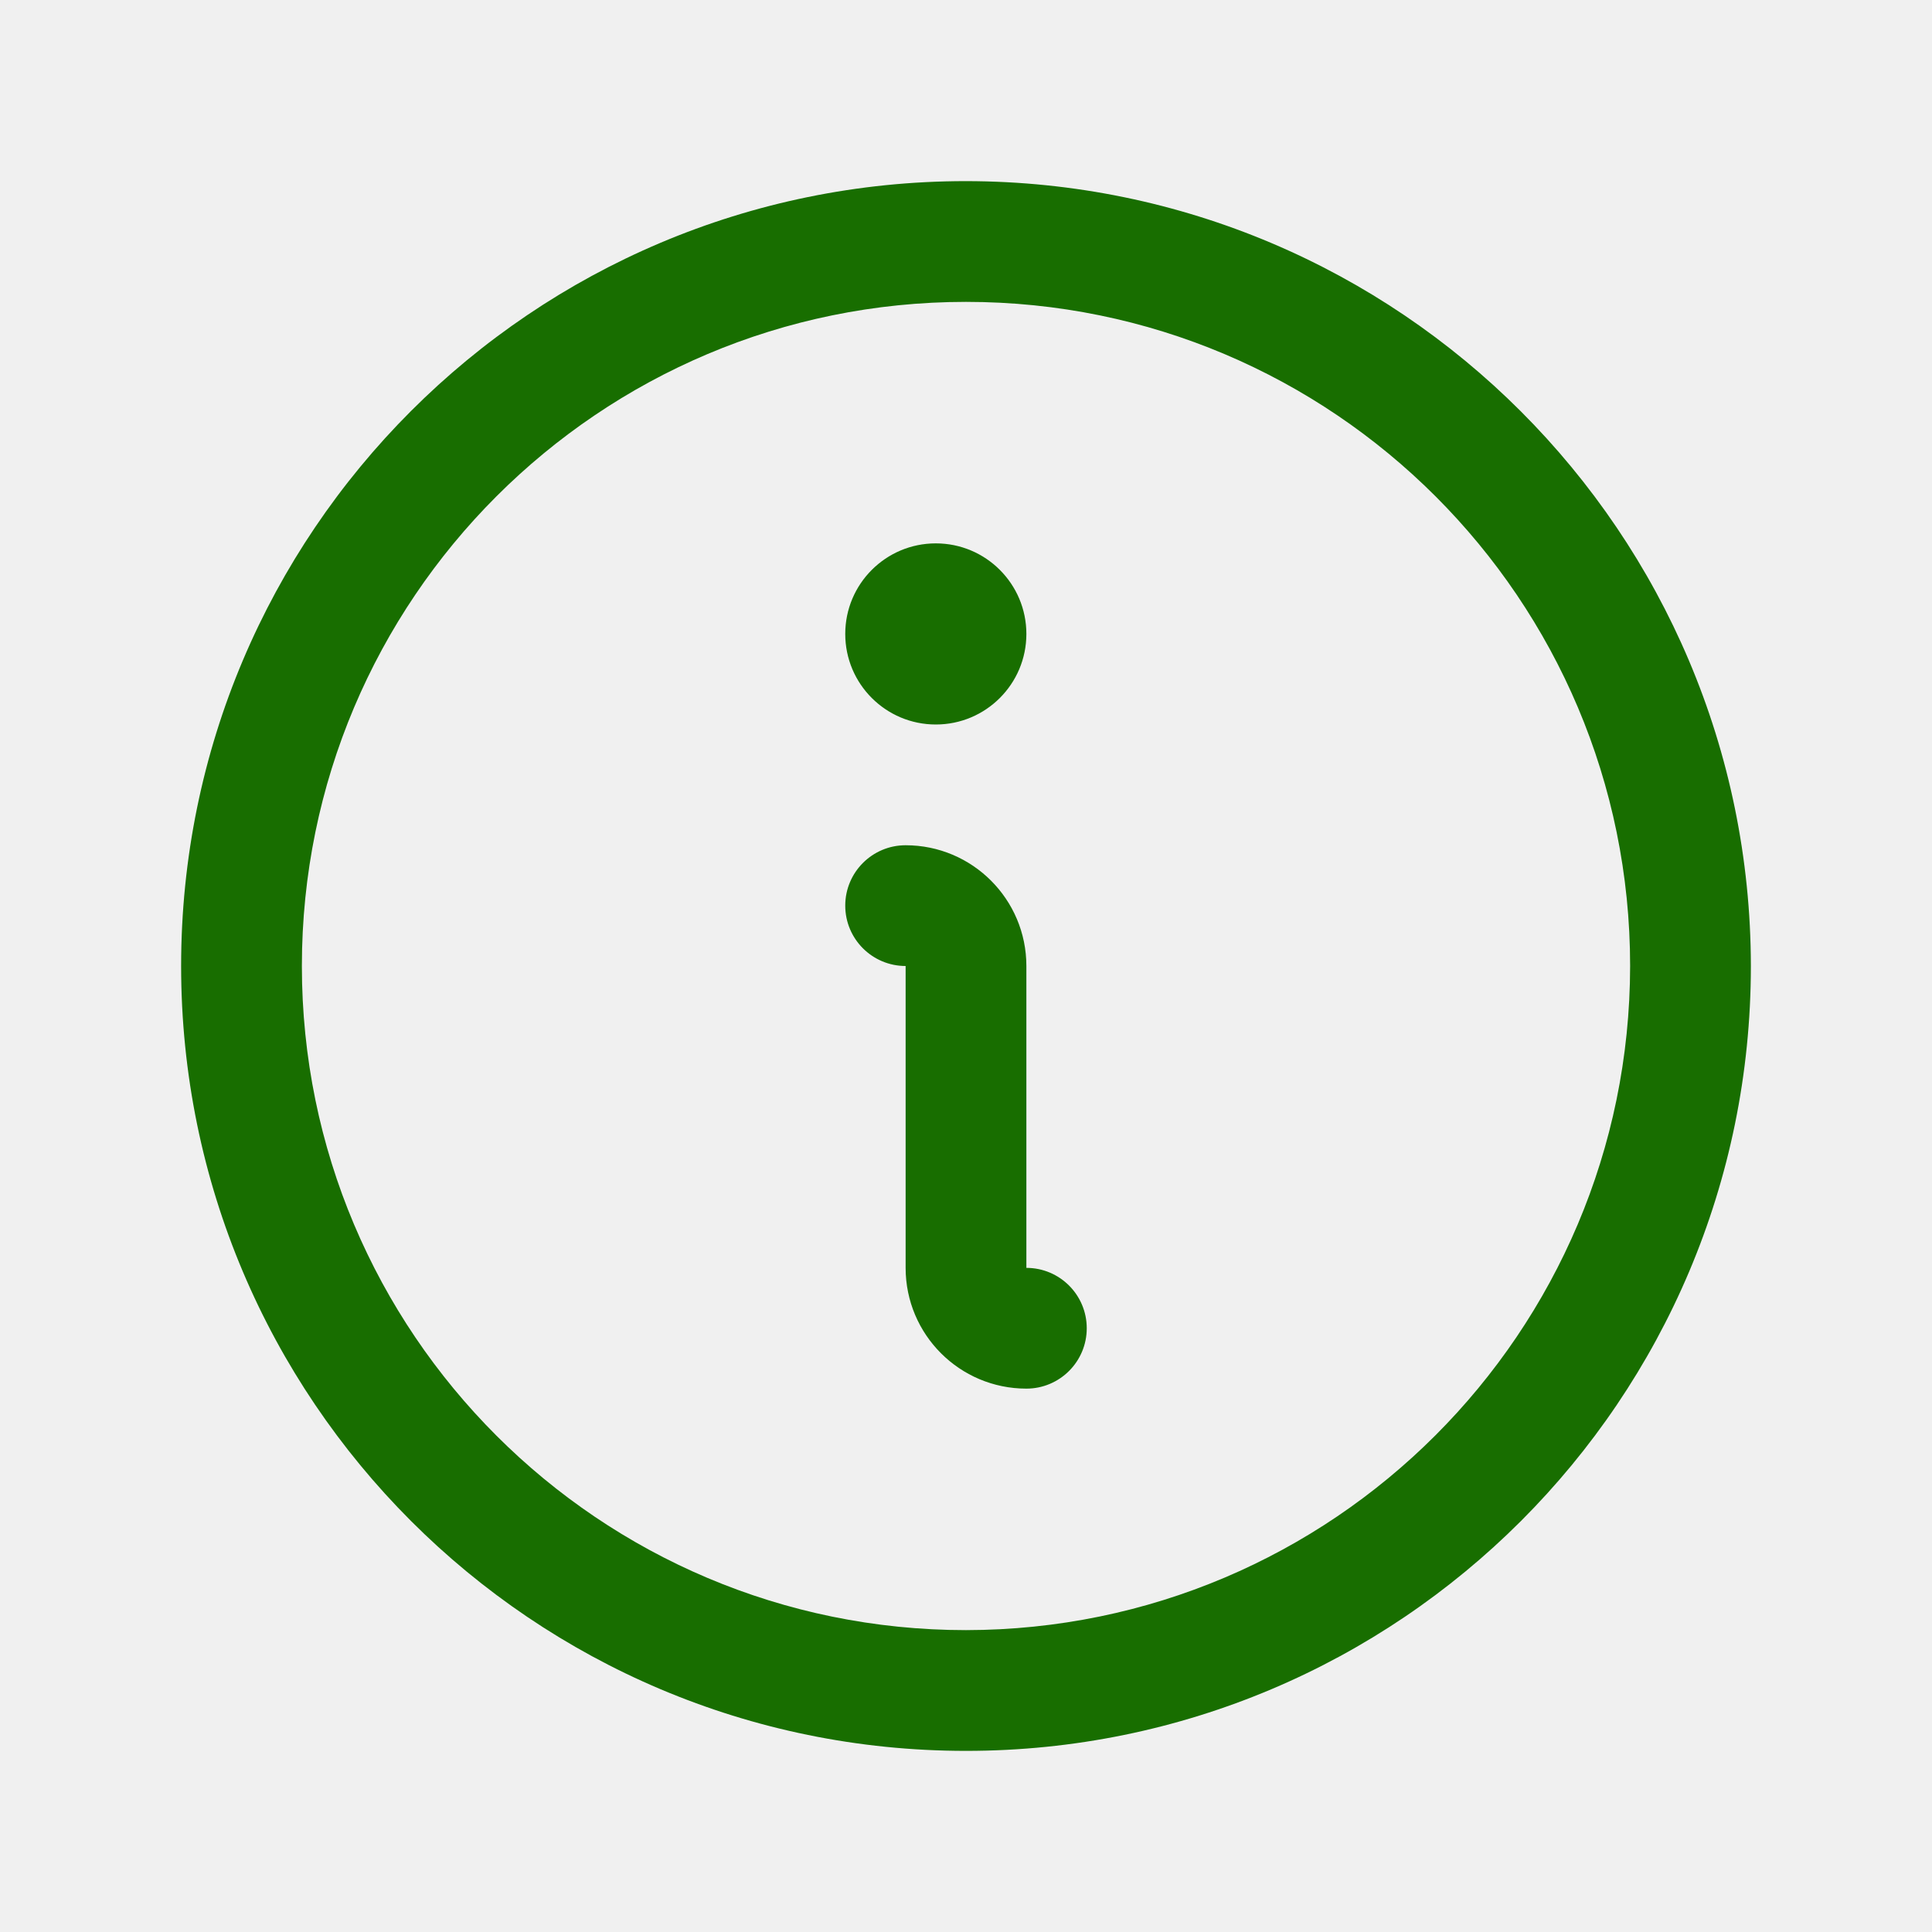
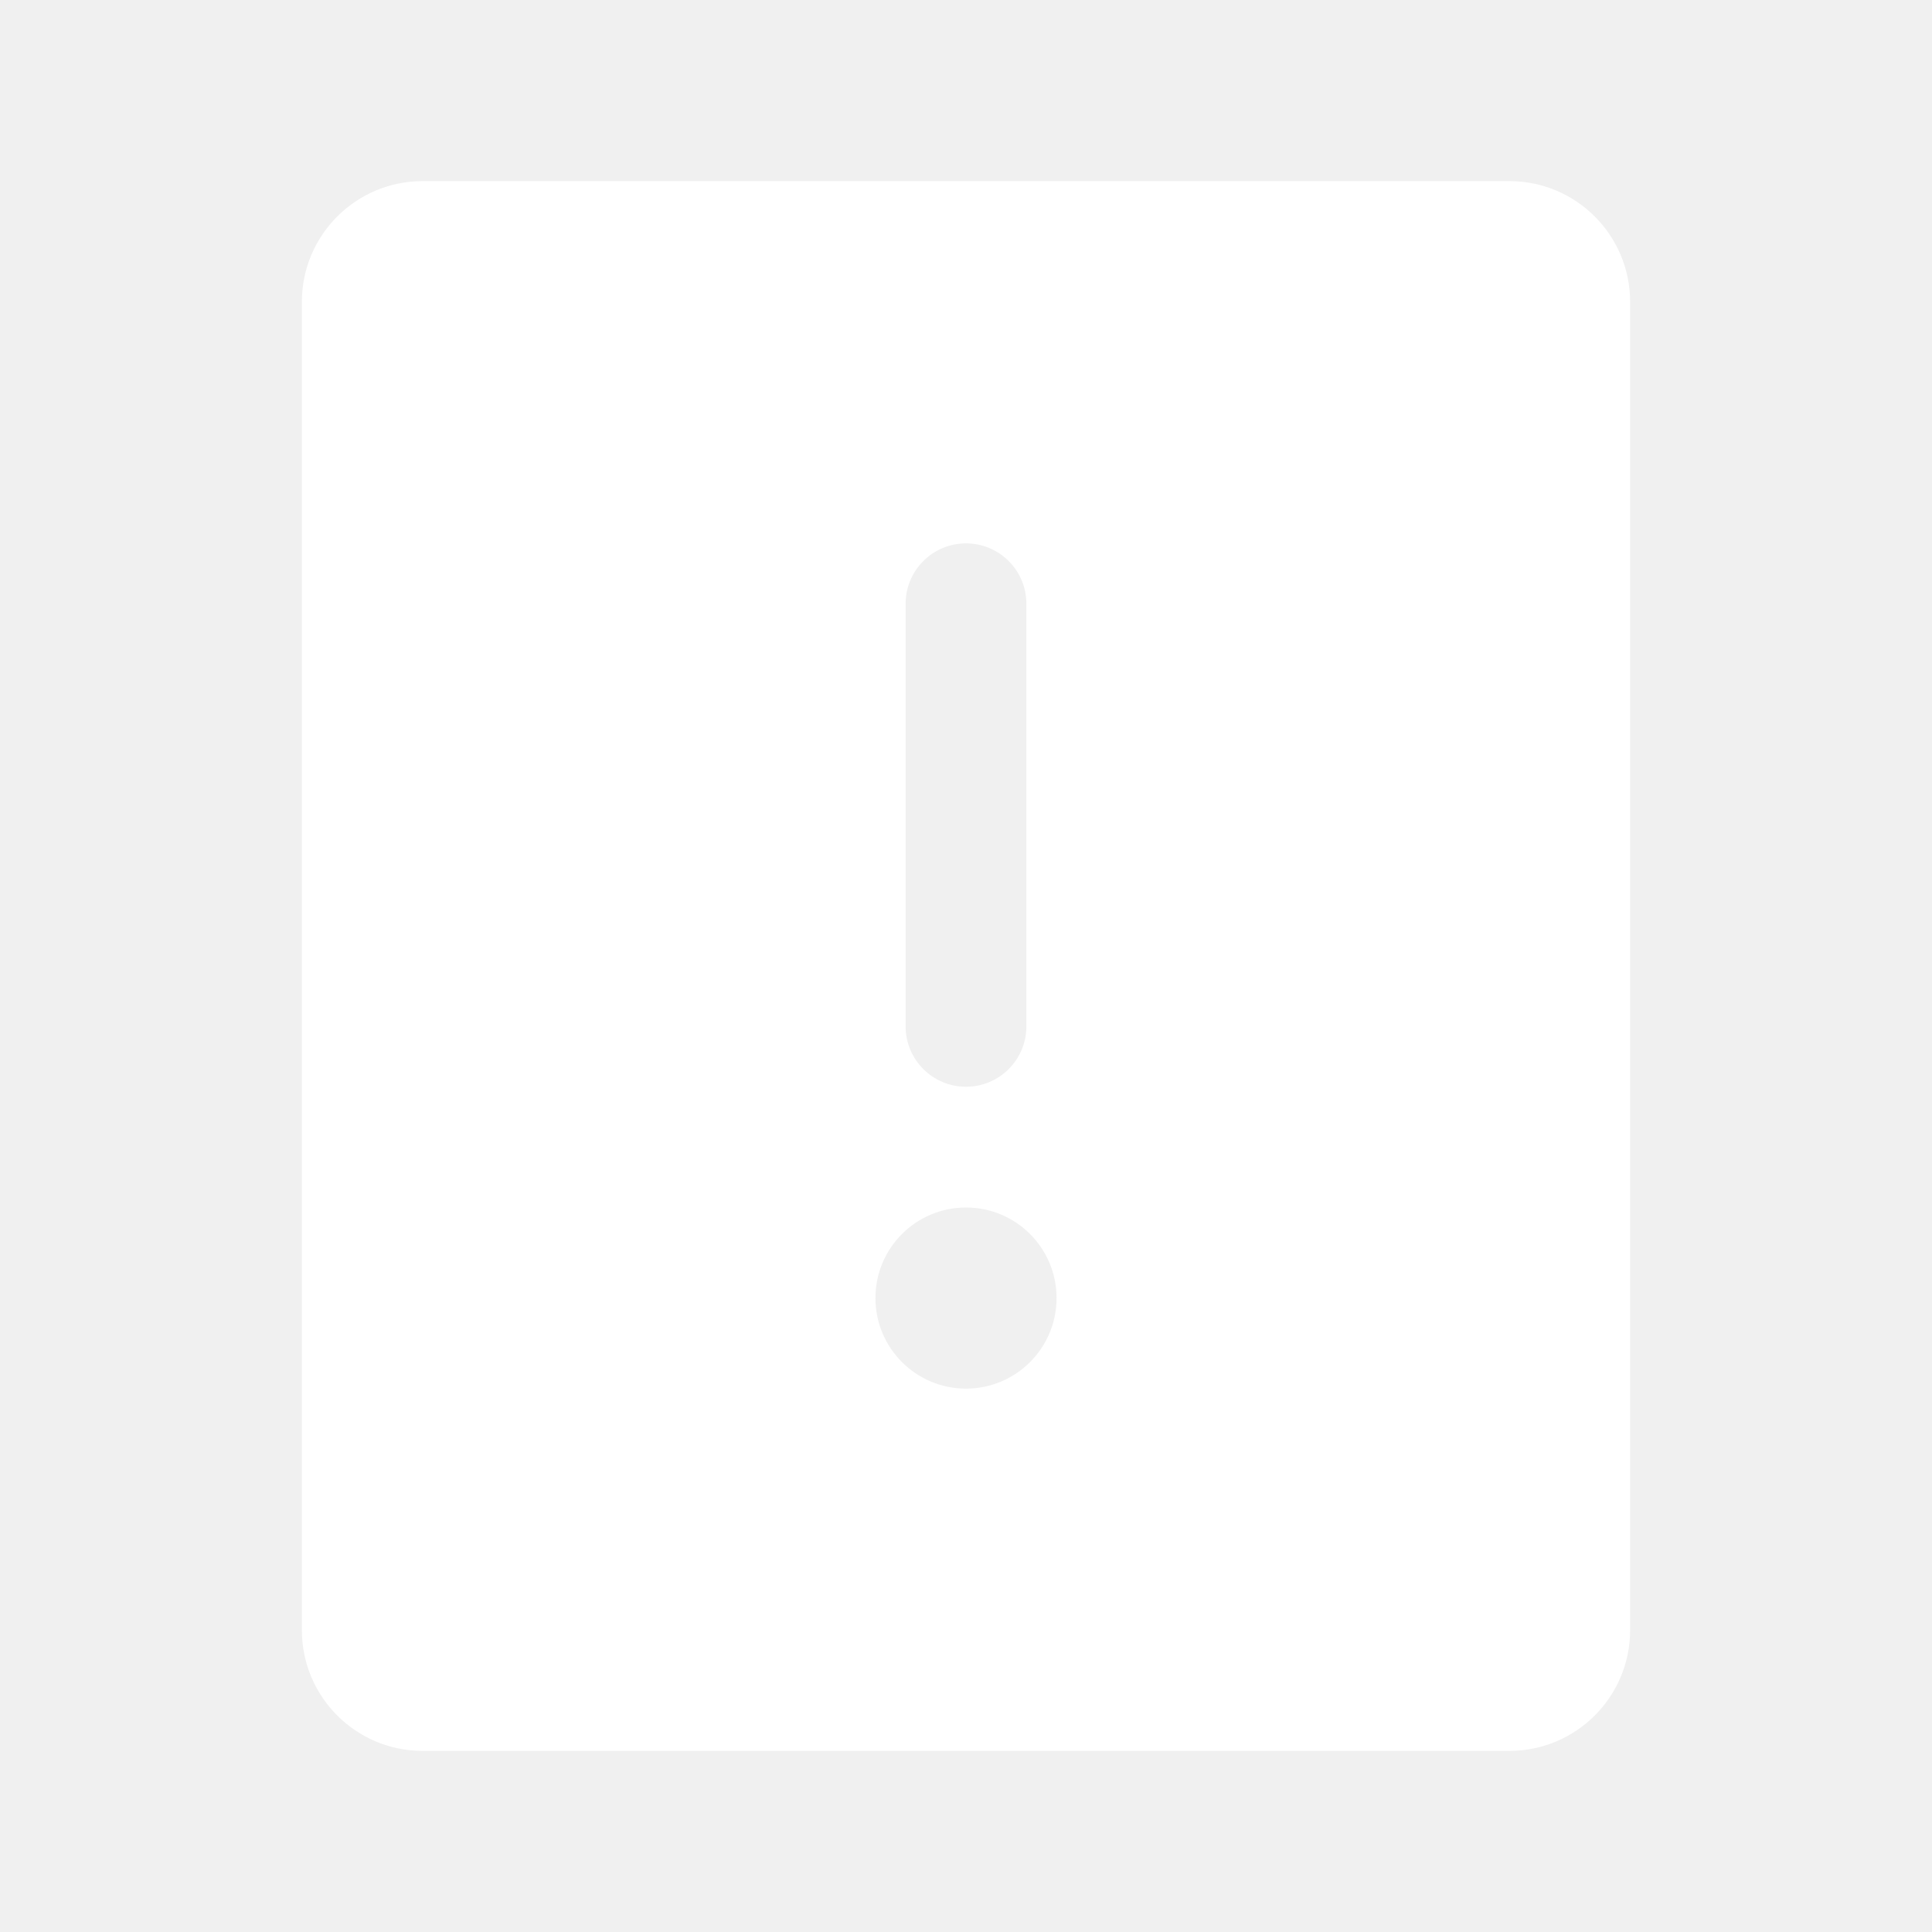
- <svg xmlns="http://www.w3.org/2000/svg" width="32" height="32" fill="#186e00" viewBox="0 0 256 256">
-   <path d="M128,24A104,104,0,1,0,232,128,104.11,104.11,0,0,0,128,24Zm0,192a88,88,0,1,1,88-88A88.1,88.1,0,0,1,128,216Zm16-40a8,8,0,0,1-8,8,16,16,0,0,1-16-16V128a8,8,0,0,1,0-16,16,16,0,0,1,16,16v40A8,8,0,0,1,144,176ZM112,84a12,12,0,1,1,12,12A12,12,0,0,1,112,84Z" />
+ <svg xmlns="http://www.w3.org/2000/svg" width="32" height="32" fill="#ffffff" viewBox="0 0 256 256">
+   <path d="M200,24H56A16,16,0,0,0,40,40V216a16,16,0,0,0,16,16H200a16,16,0,0,0,16-16V40A16,16,0,0,0,200,24ZM128,160a12,12,0,1,1-12,12A12,12,0,0,1,128,160Zm-8-24V80a8,8,0,0,1,16,0v56a8,8,0,0,1-16,0Z" />
</svg>
